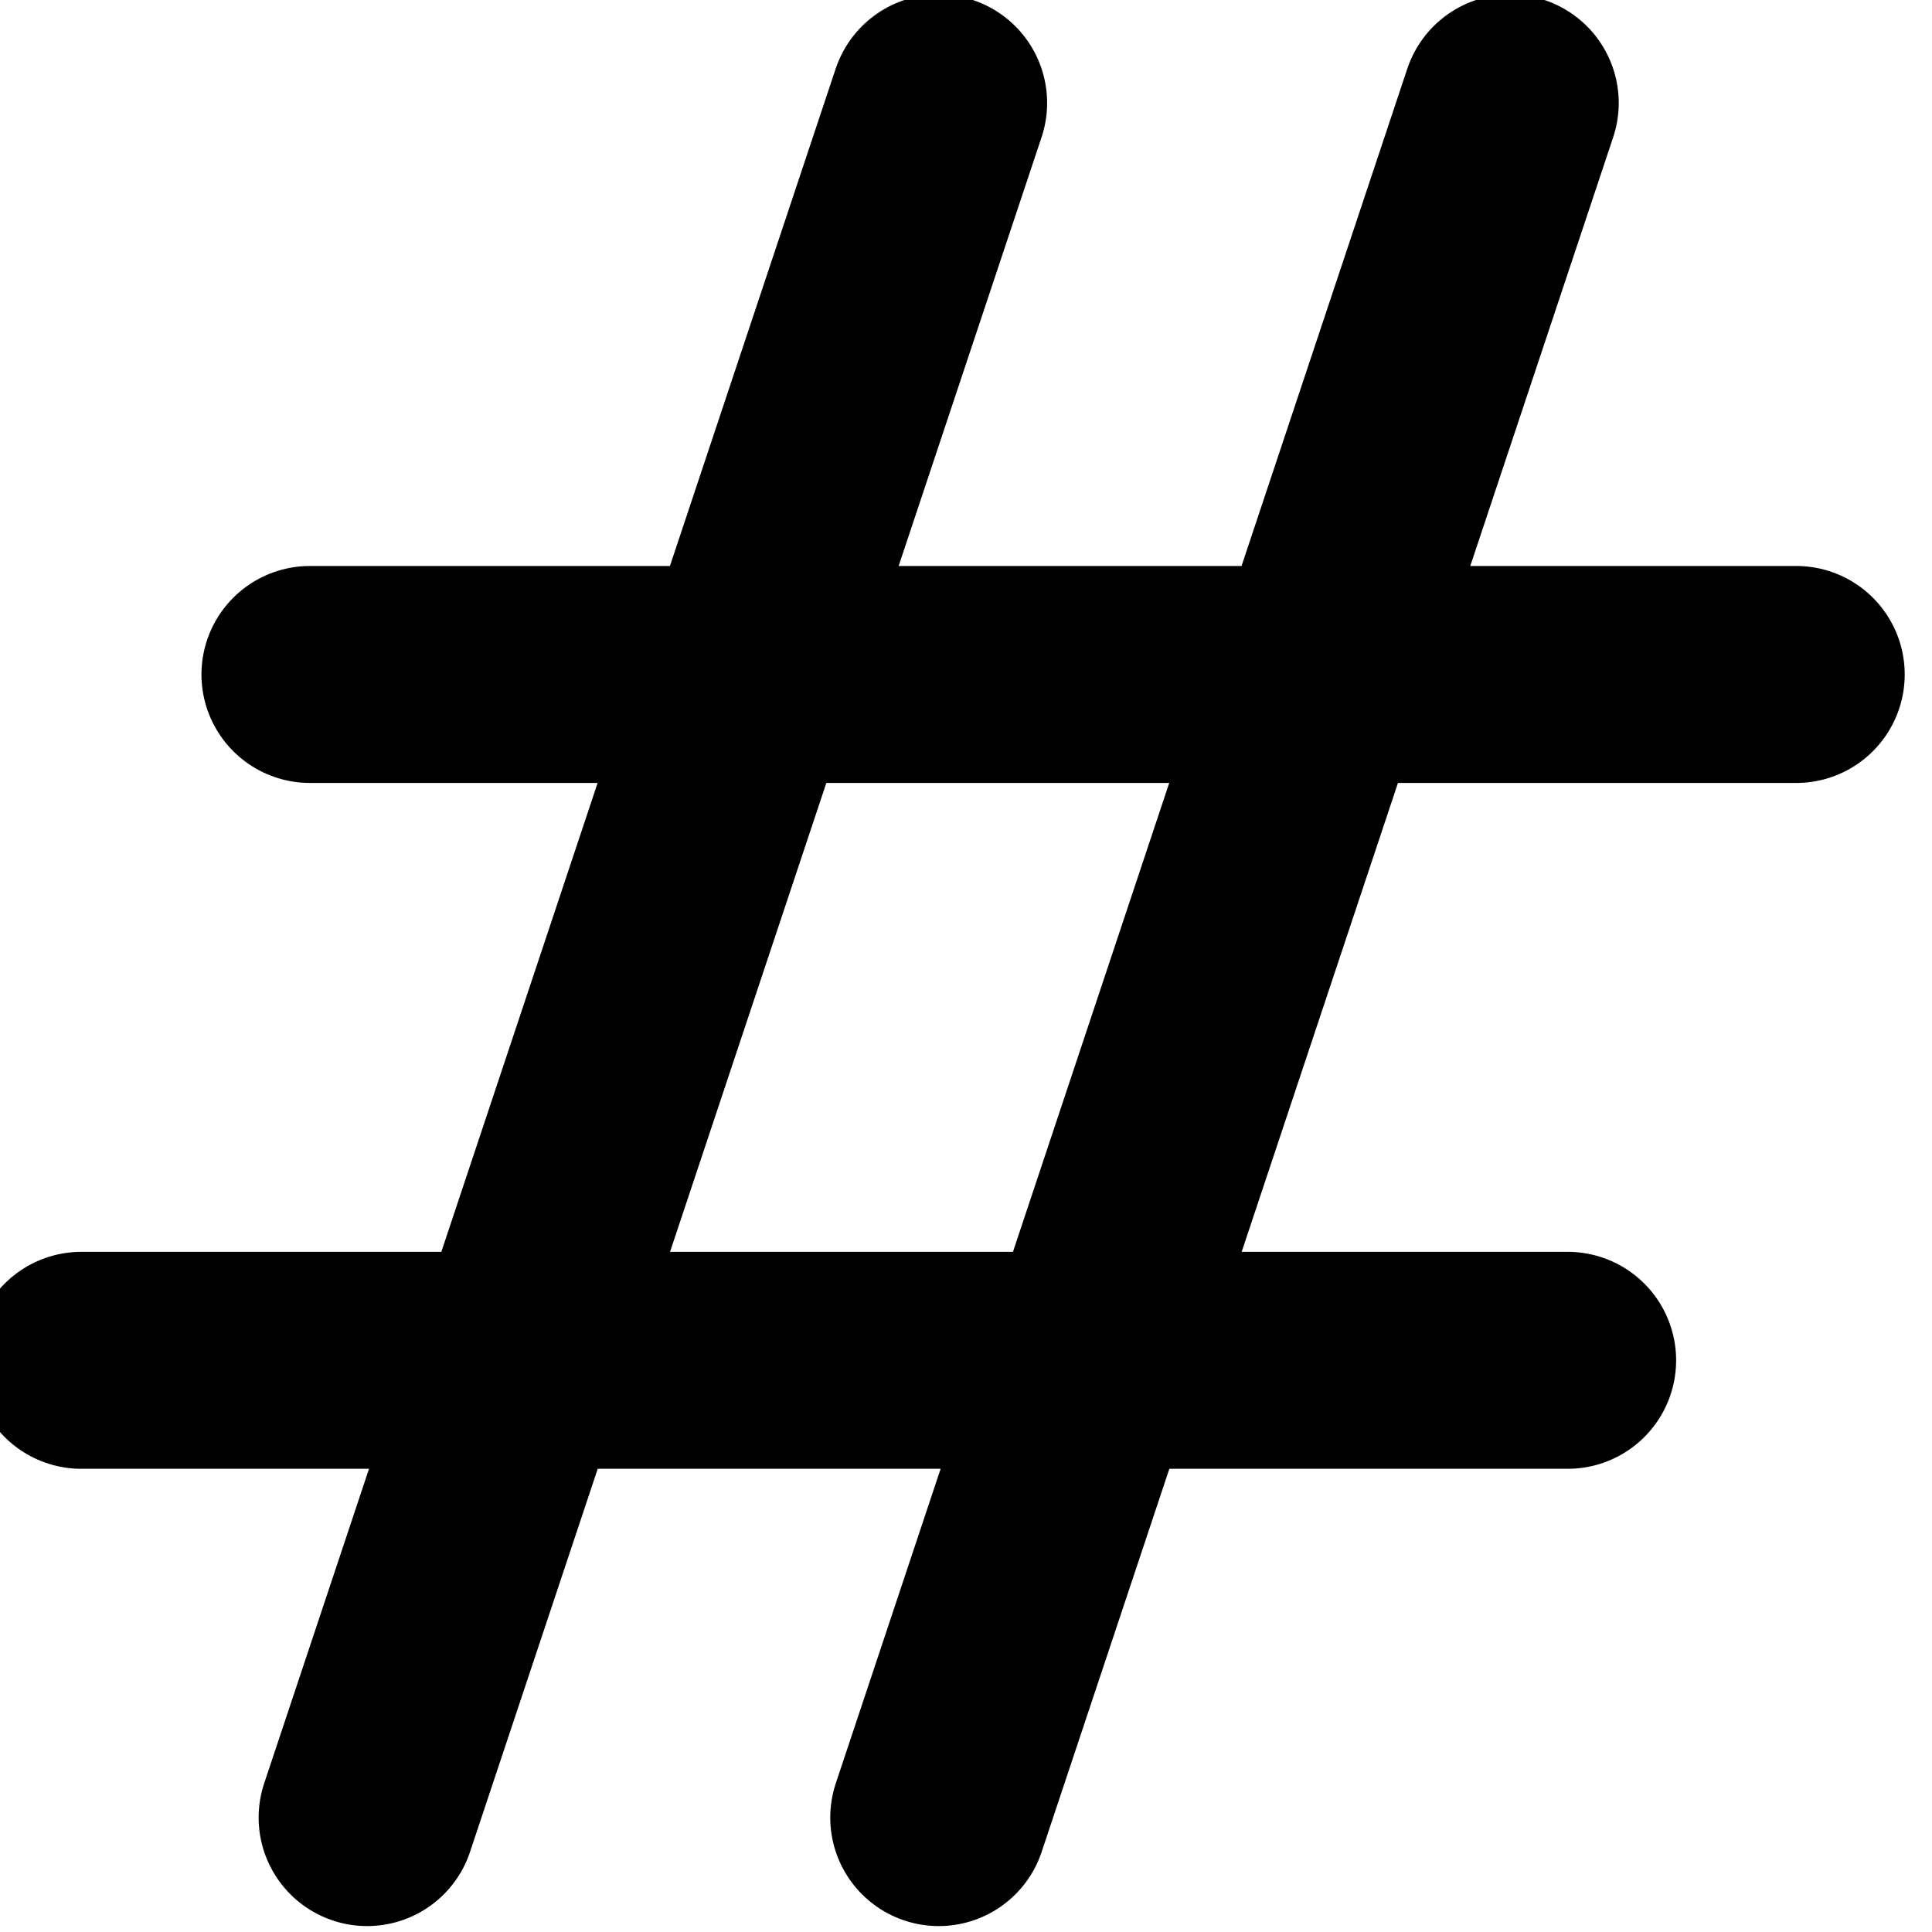
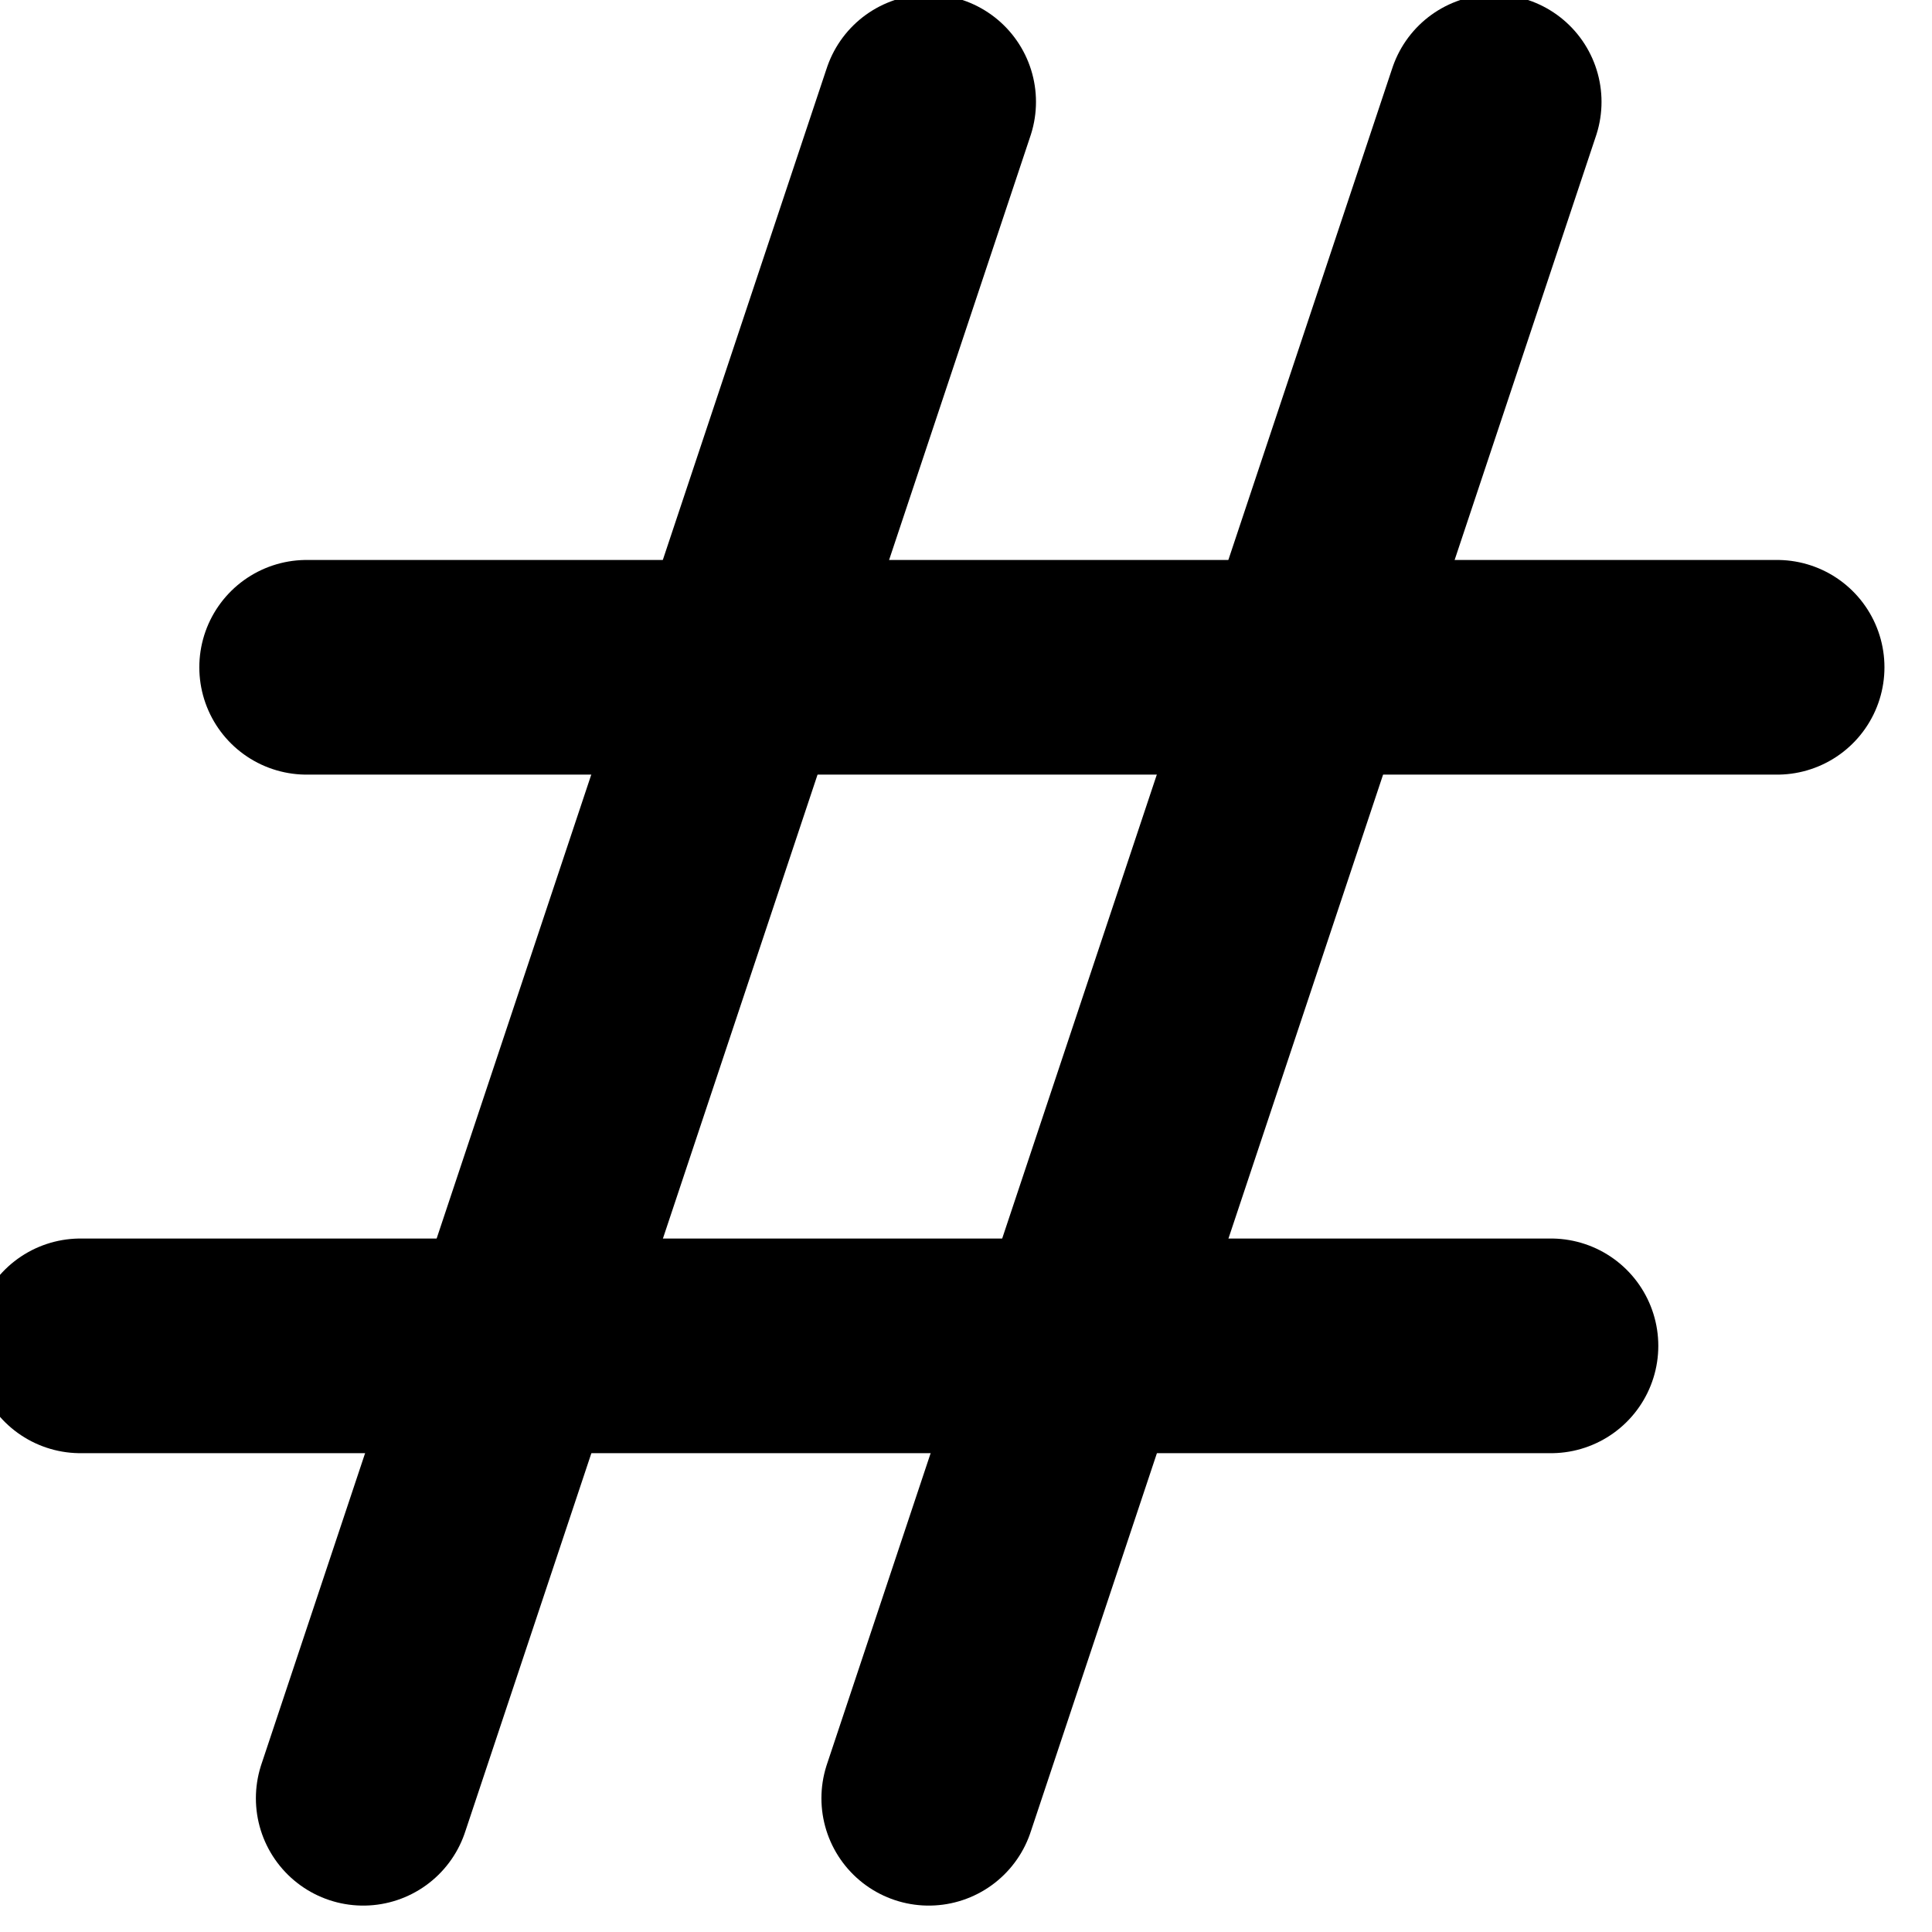
- <svg xmlns="http://www.w3.org/2000/svg">
+ <svg xmlns="http://www.w3.org/2000/svg" viewBox="0 0 18 18">
  <g data-name="Interface-Essential / Text-Formatting / hash">
    <g fill="none" stroke="currentColor" stroke-linecap="round" stroke-linejoin="round" stroke-width="2" data-name="Group 413">
      <path data-name="Shape 1837" d="M2.857 6.217h13.7" />
      <path data-name="Shape 1838" d="M.75 12.539h13.7" />
      <path data-name="Shape 1839" d="M8.652.949L3.384 16.754" />
      <path data-name="Shape 1840" d="M13.921.949L8.653 16.754" />
    </g>
  </g>
</svg>
